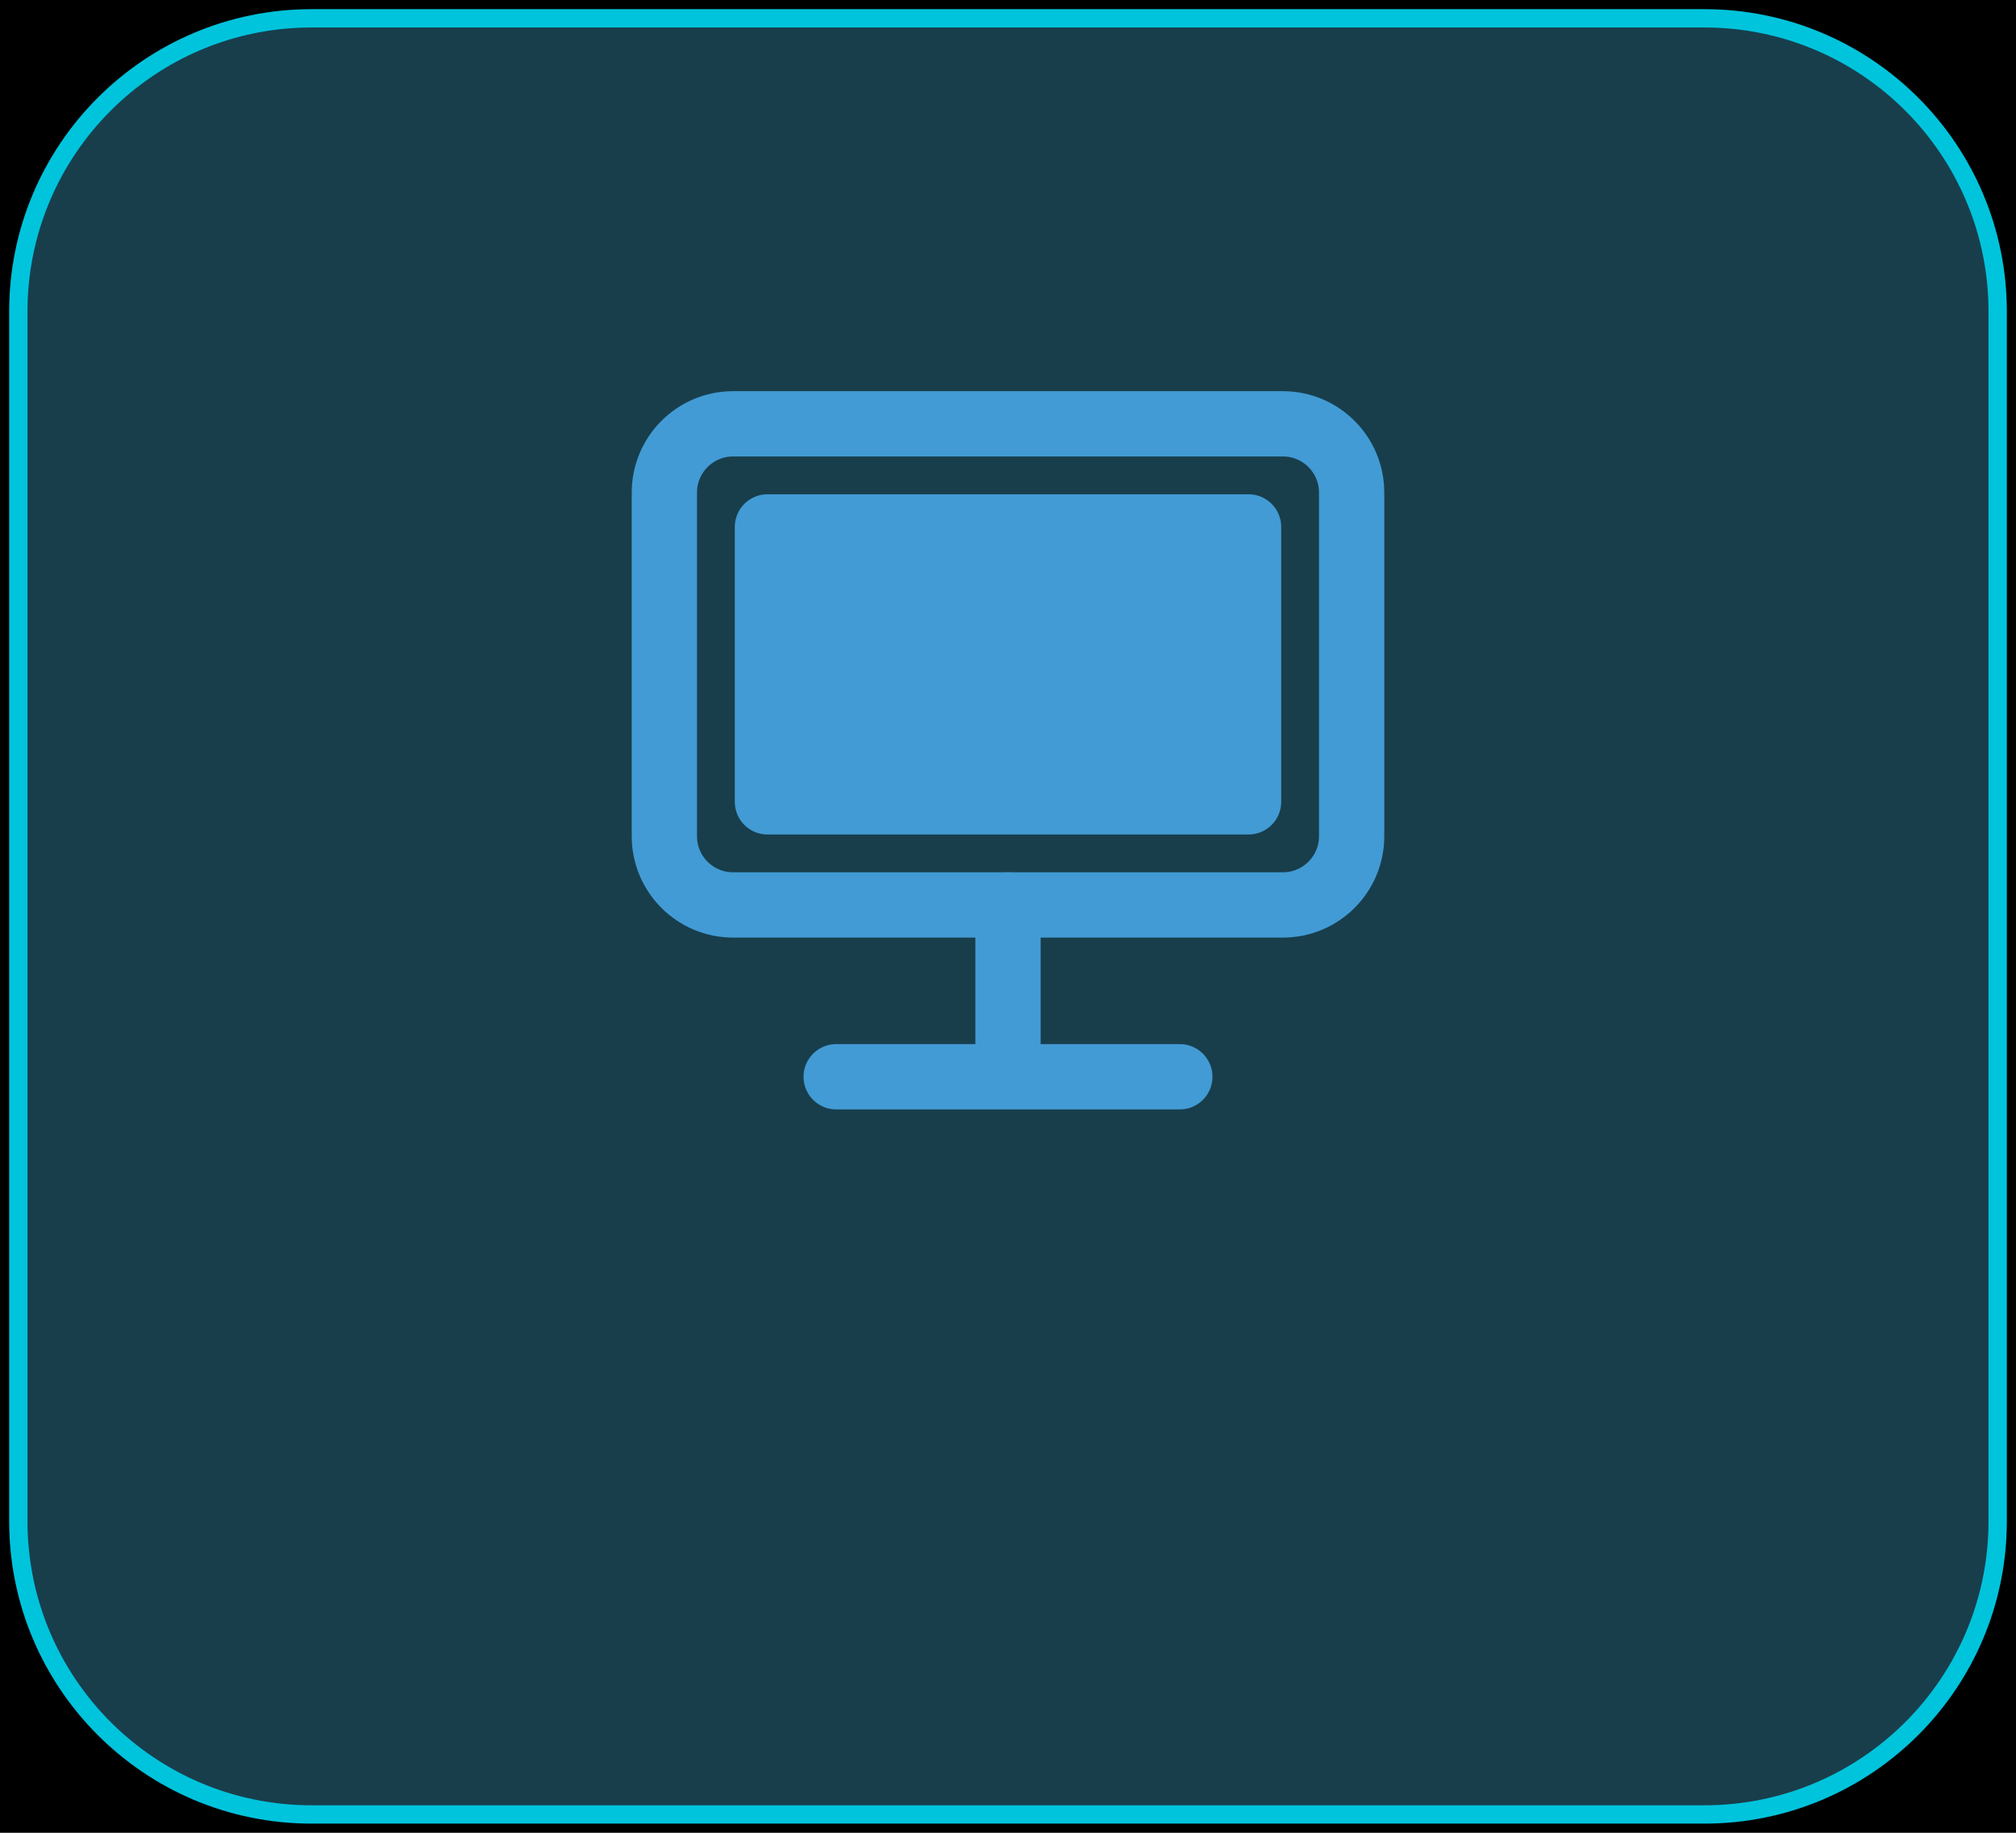
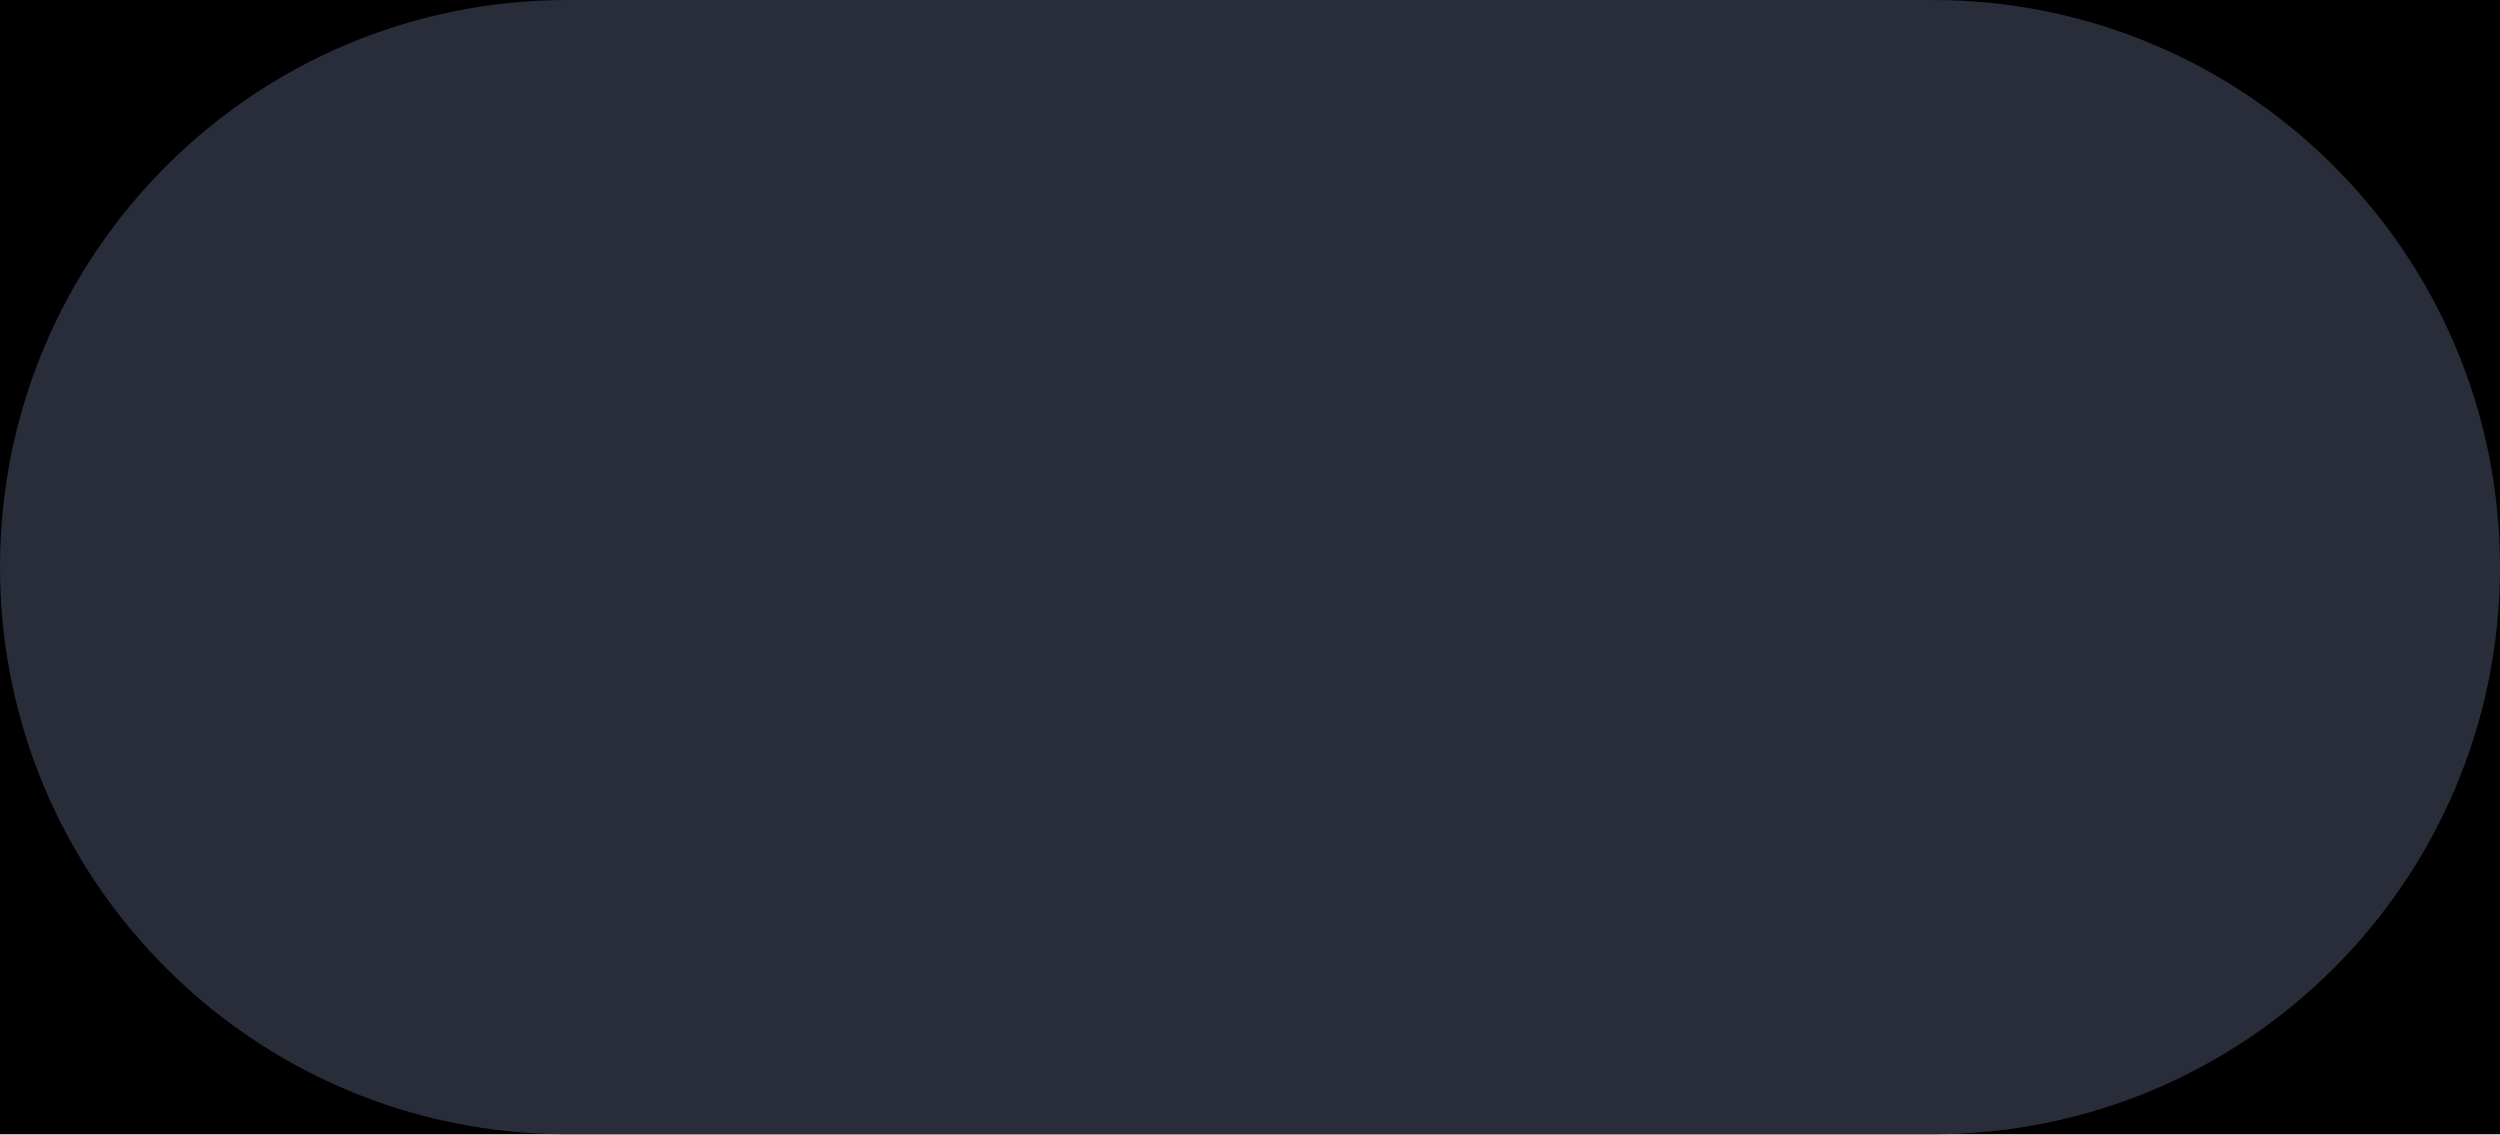
- <svg xmlns="http://www.w3.org/2000/svg" width="110" height="100" viewBox="0 0 110 100">
-   <defs>
-     <linearGradient id="petrel" x1="0" y1="0" x2="24" y2="24" gradientUnits="userSpaceOnUse">
-       <stop stop-color="#429bd4" />
-       <stop offset="1" stop-color="#429bd4" />
-     </linearGradient>
-   </defs>
-   <rect width="110" height="100" fill="#000000" />
-   <rect x="1" y="1" width="108" height="98" rx="16" fill="#183e4c" stroke="#00c4dc" />
-   <g transform="translate(32.5,17.5) scale(1.875)" stroke="#429bd4" stroke-width="1.9" stroke-linecap="round" stroke-linejoin="round" fill="none" color="#429bd4">
-     <rect x="2" y="3" width="20" height="14" rx="2" />
-     <path d="M12 17v5M7 22h10" />
-     <path d="M5 6h14v8H5Z" fill="currentColor" />
-   </g>
+ <svg xmlns="http://www.w3.org/2000/svg" width="216" height="98" viewBox="0 0 216 98">
+   <rect width="216" height="98" fill="#000000" />
+   <rect width="216" height="98" rx="49" fill="#292c39" />
</svg>
